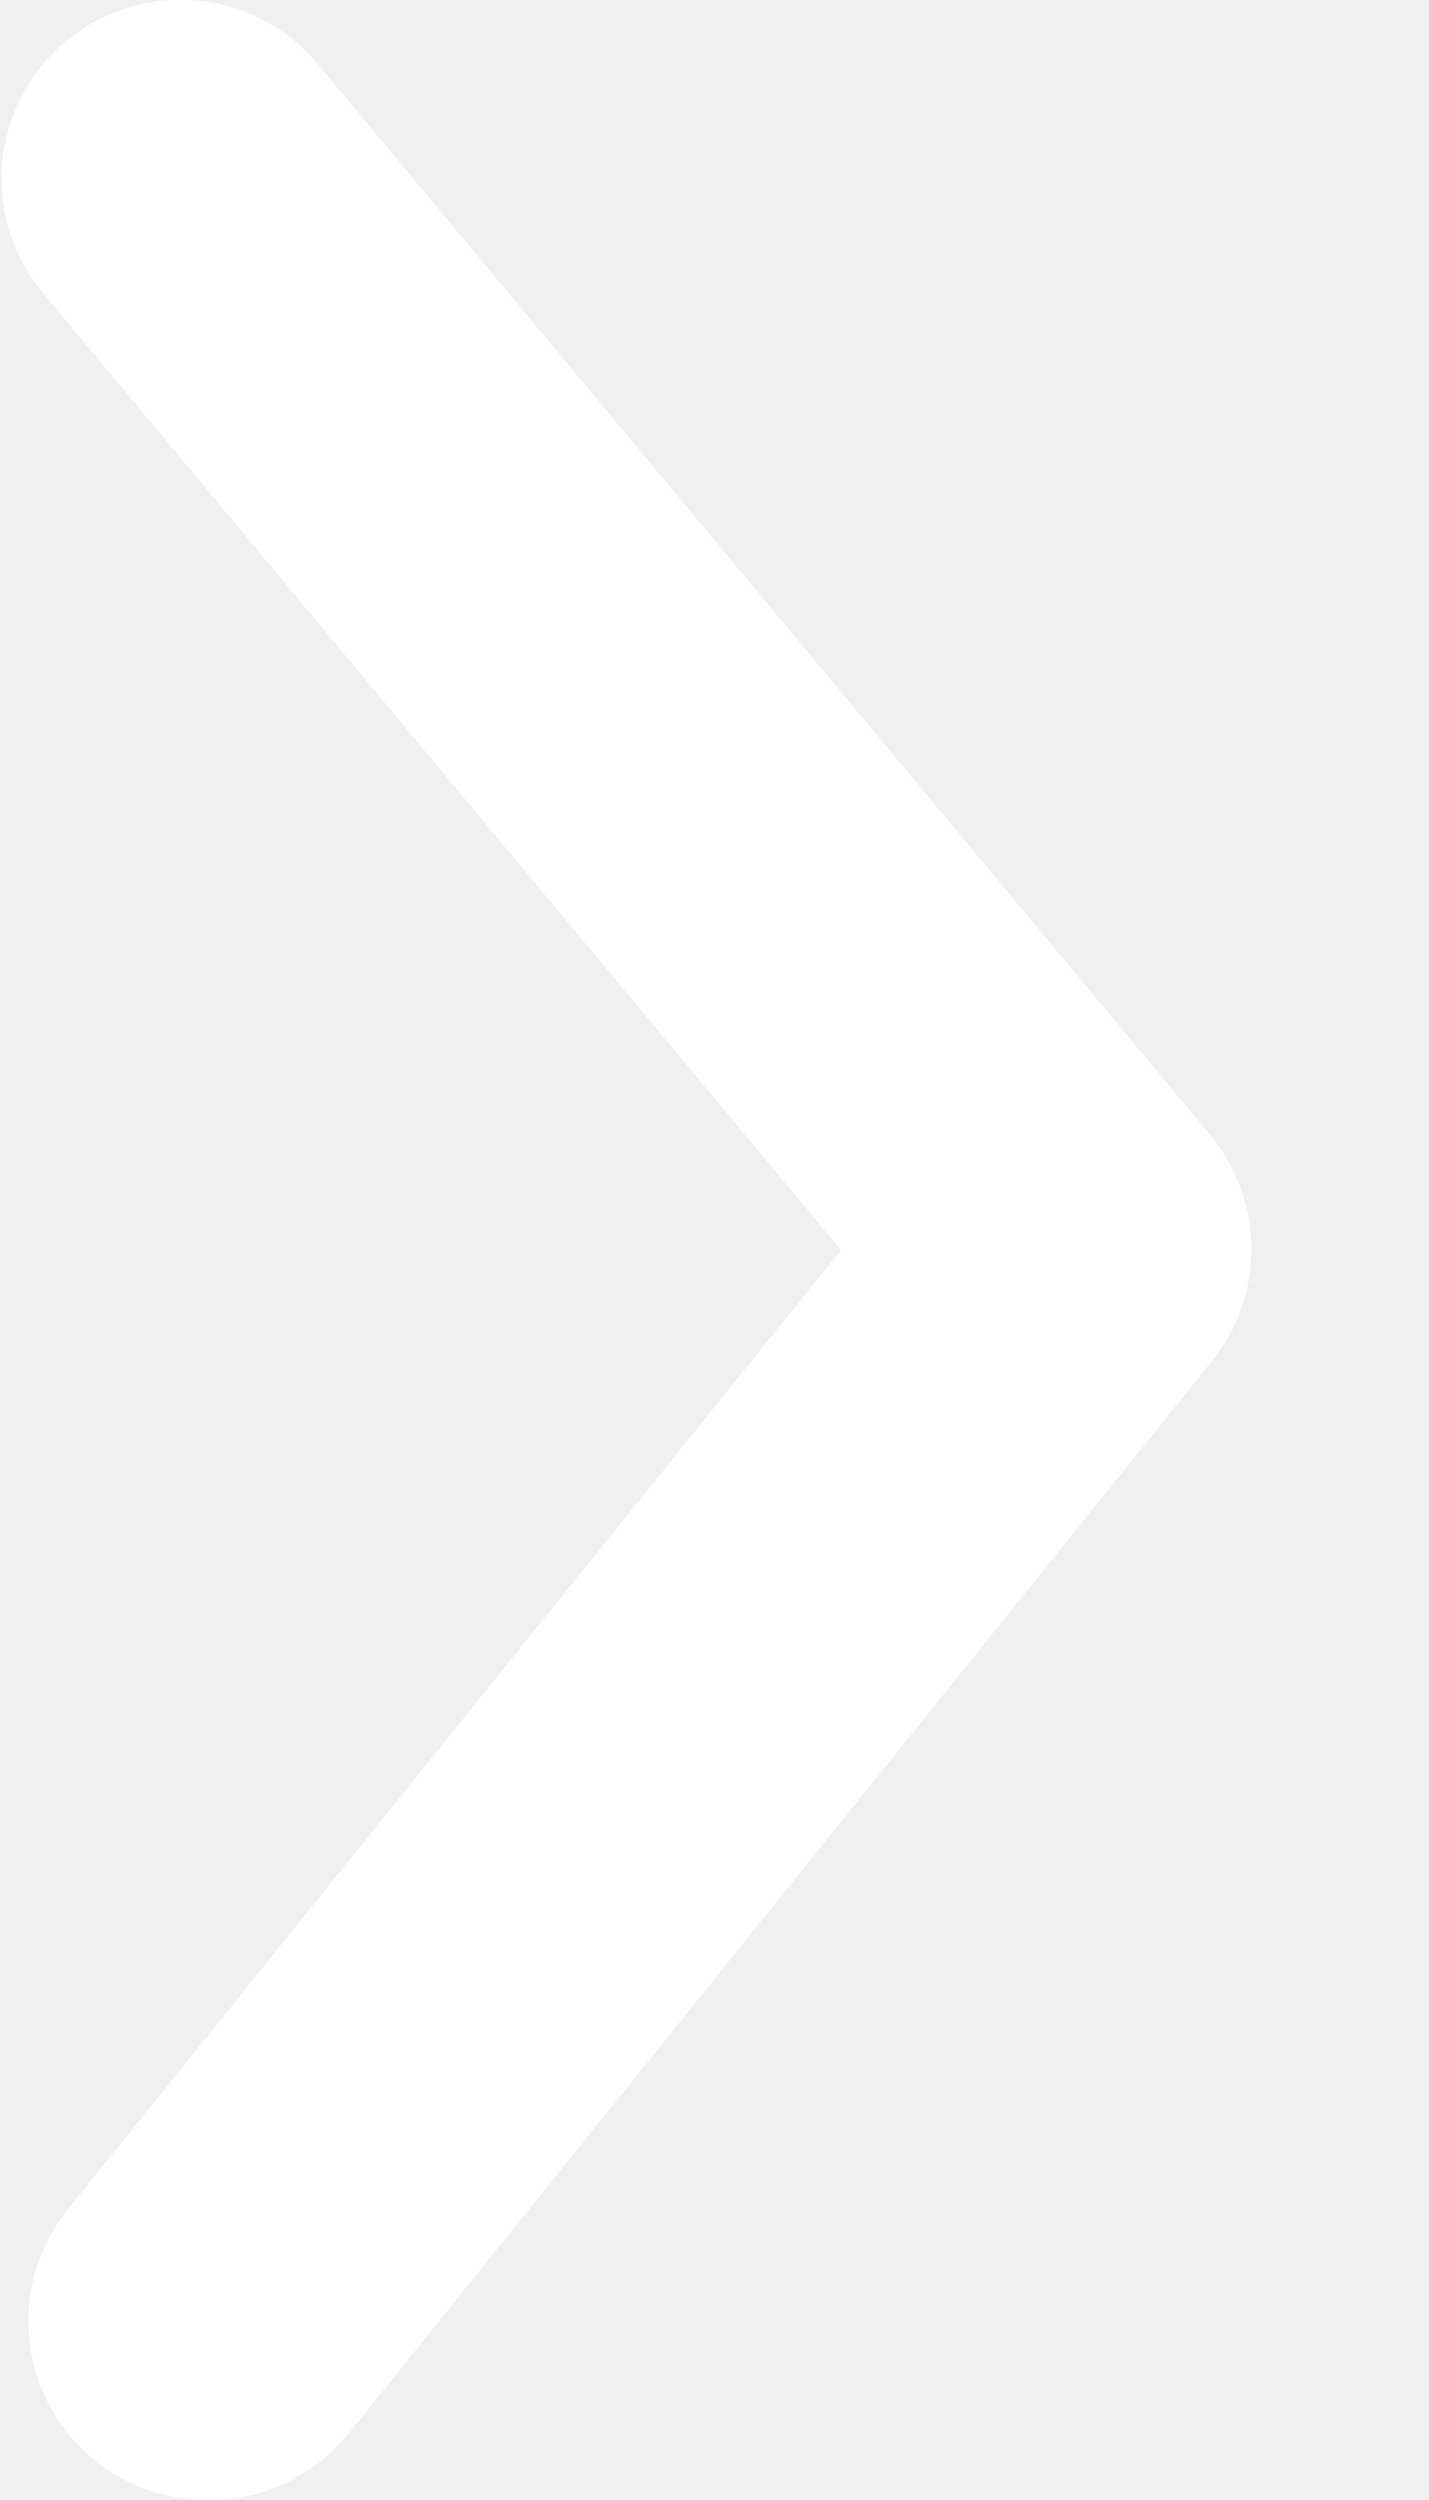
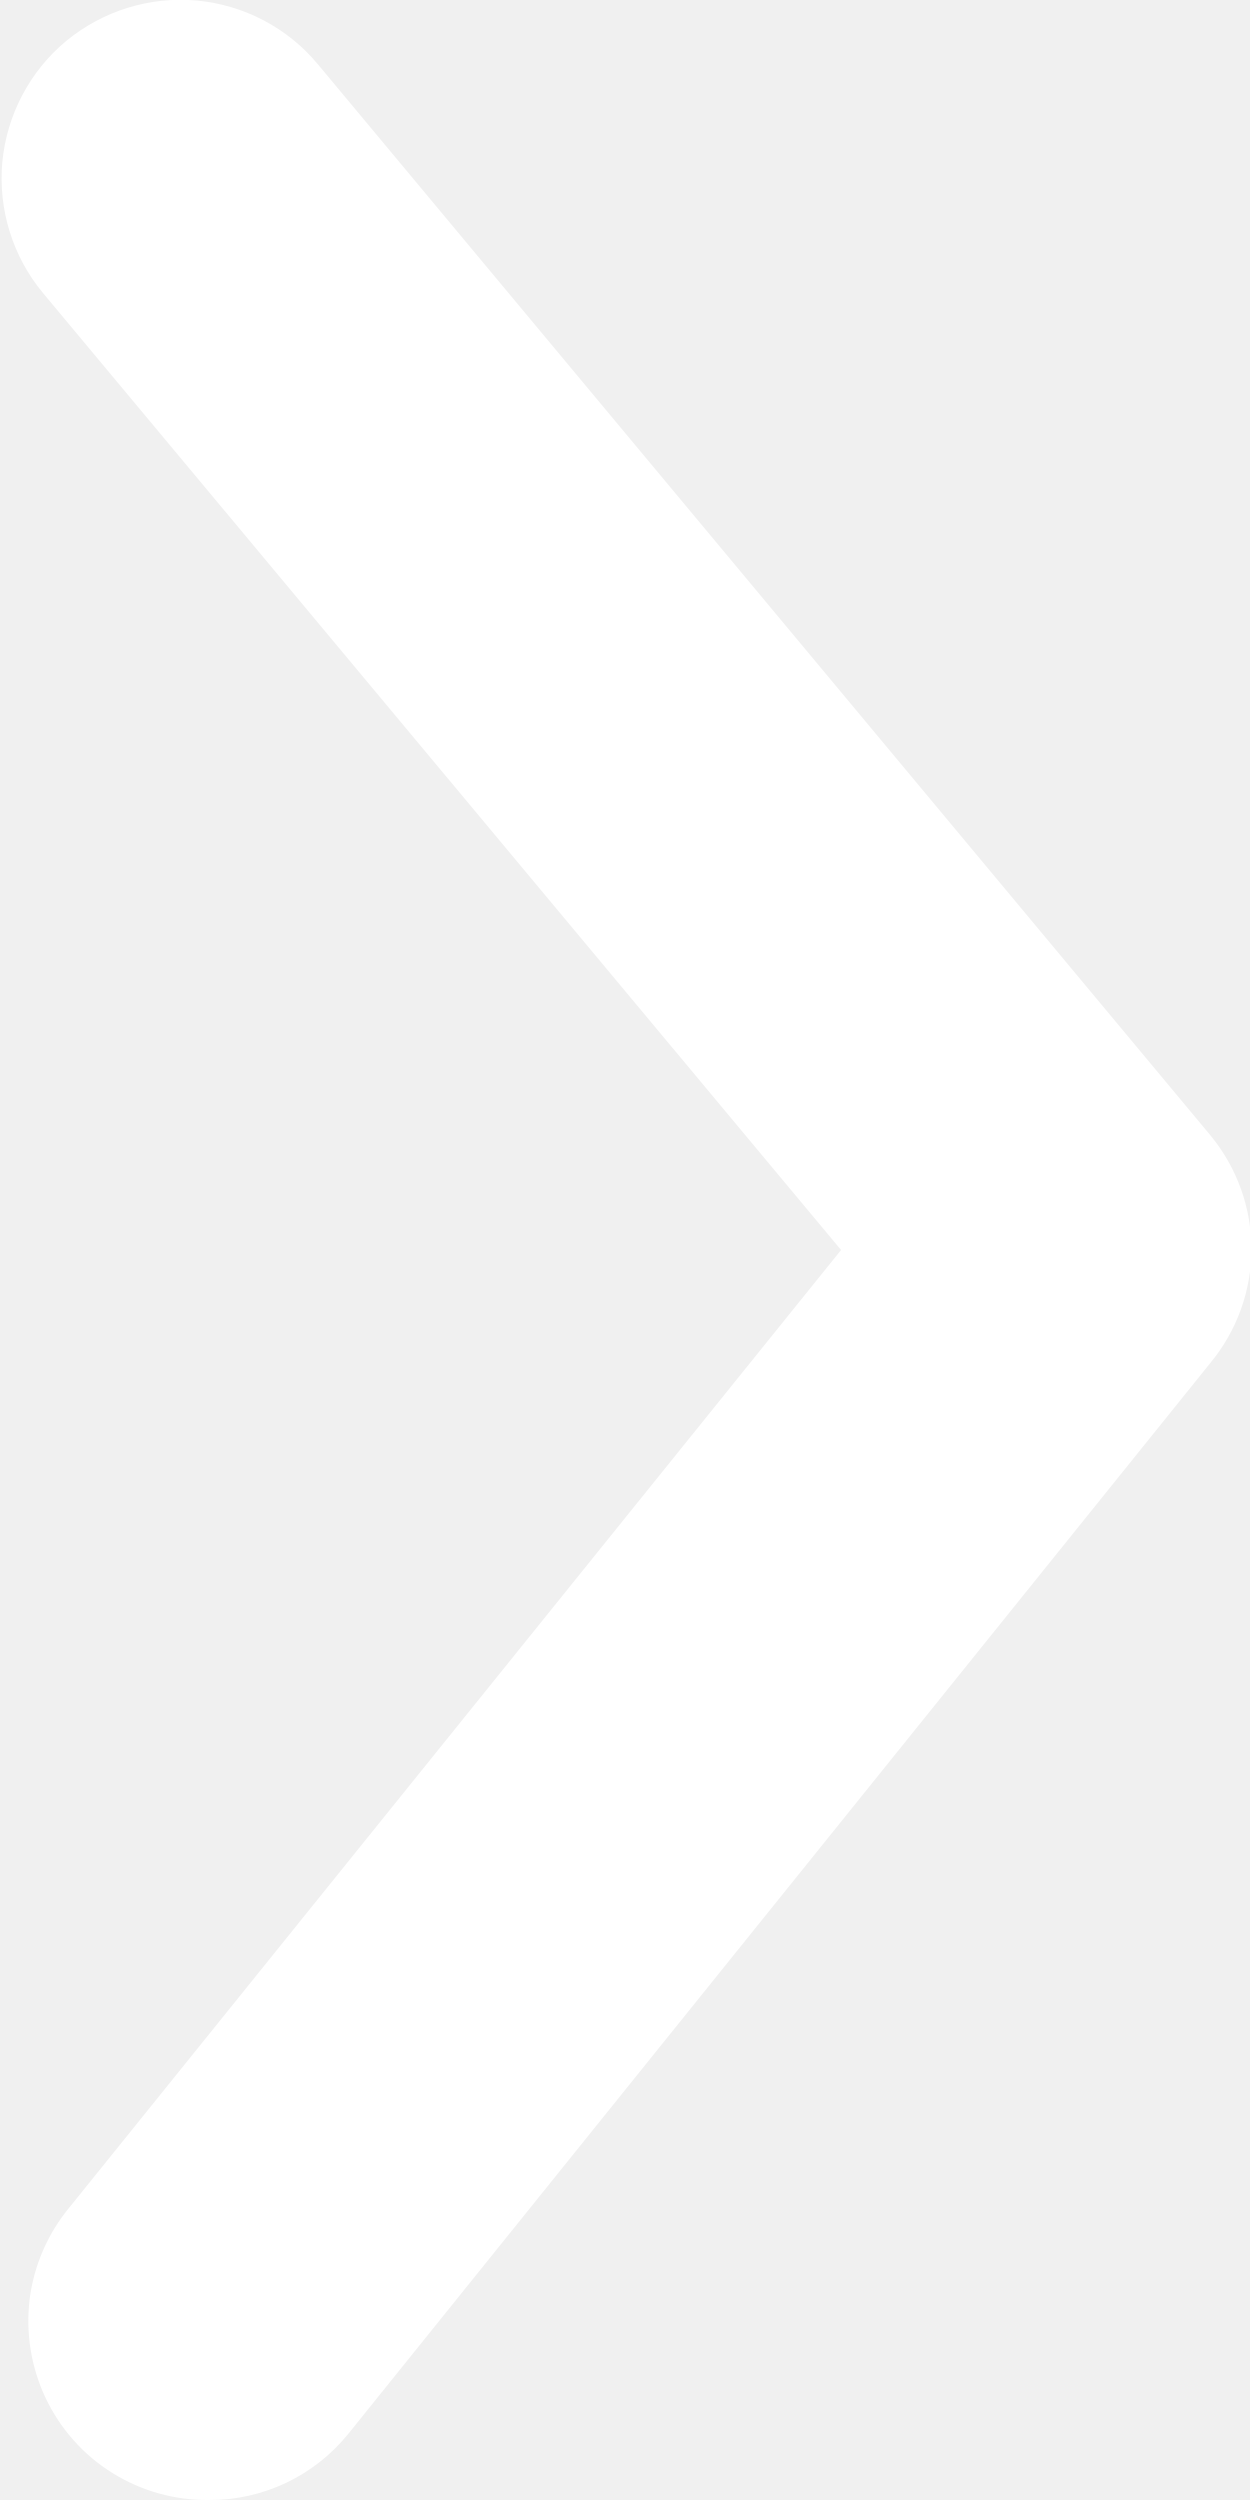
- <svg xmlns="http://www.w3.org/2000/svg" width="8" height="14" viewBox="0 0 8 14" fill="none">
+ <svg xmlns="http://www.w3.org/2000/svg" viewBox="0 0 7 14" fill="none">
  <path d="M1.17 14C1.32 14.001 1.467 13.968 1.602 13.904C1.737 13.84 1.856 13.746 1.95 13.63L6.78 7.63C6.927 7.451 7.008 7.227 7.008 6.995C7.008 6.764 6.927 6.539 6.78 6.36L1.78 0.36C1.611 0.156 1.367 0.028 1.102 0.003C0.838 -0.021 0.575 0.061 0.37 0.23C0.166 0.4 0.038 0.644 0.013 0.908C-0.011 1.173 0.071 1.436 0.24 1.64L4.71 7L0.39 12.36C0.268 12.507 0.19 12.686 0.166 12.875C0.143 13.065 0.174 13.257 0.256 13.43C0.338 13.602 0.467 13.748 0.63 13.849C0.792 13.95 0.979 14.002 1.17 14Z" fill="white" />
</svg>
